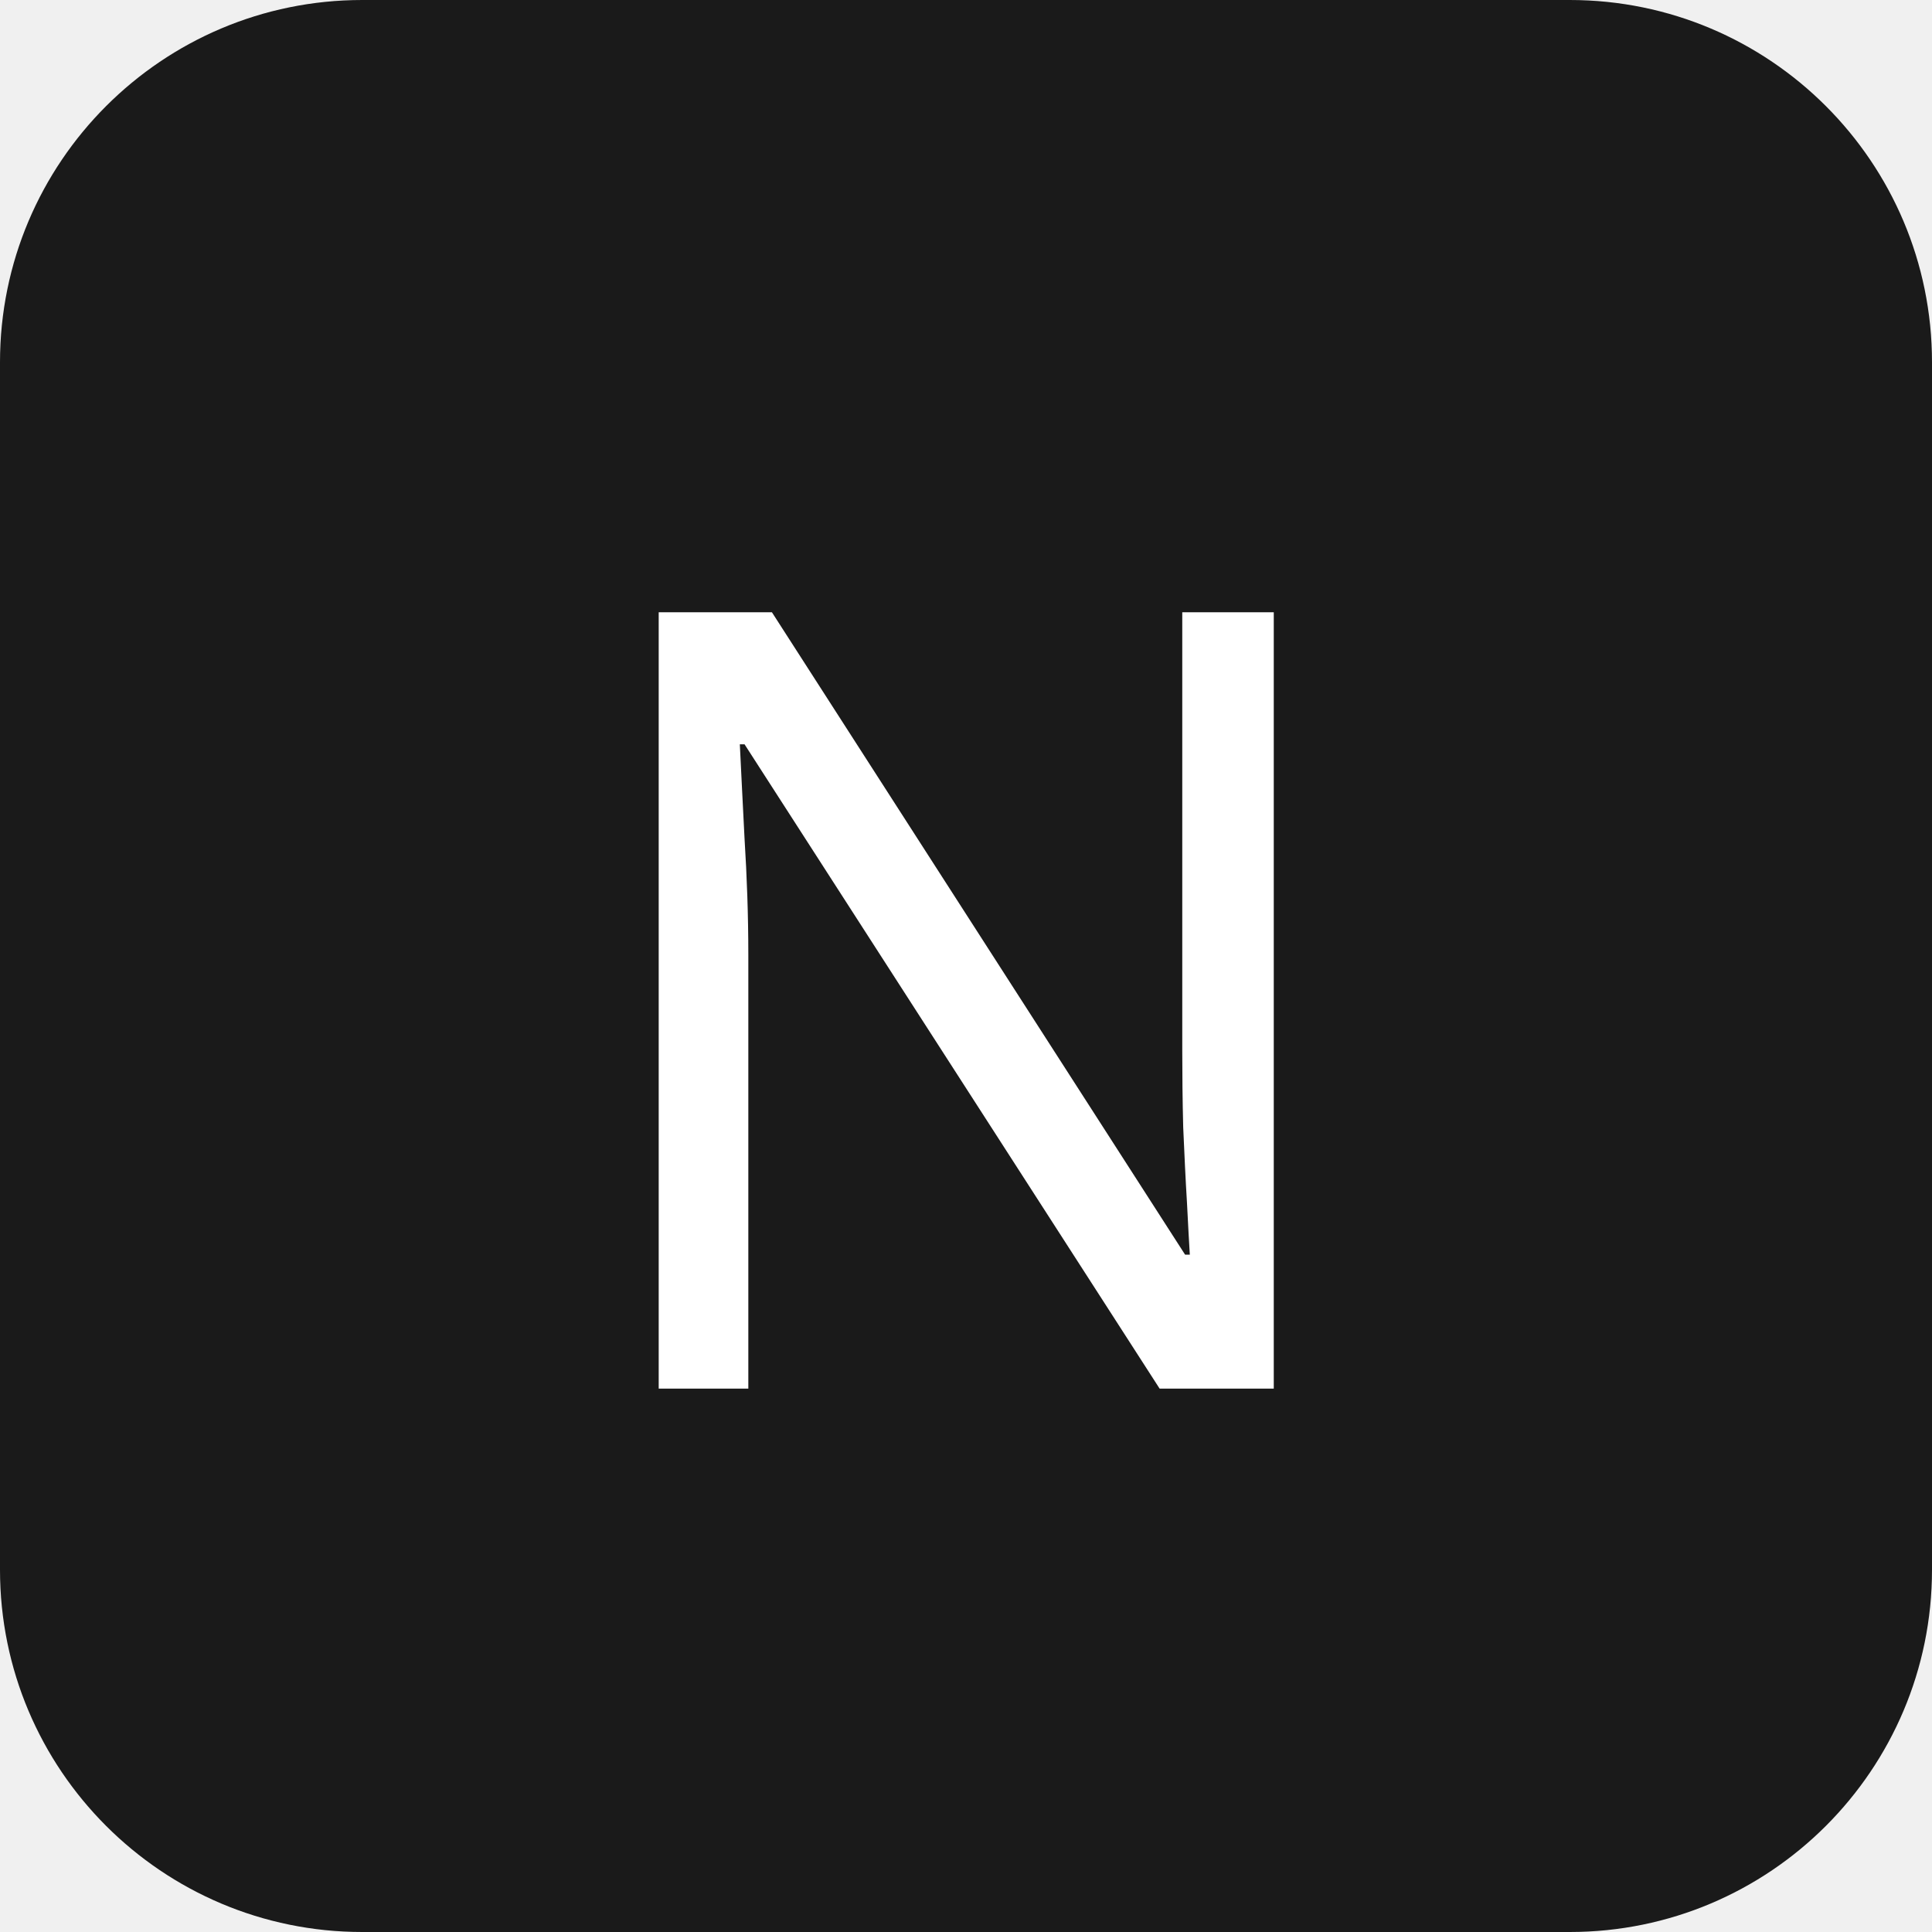
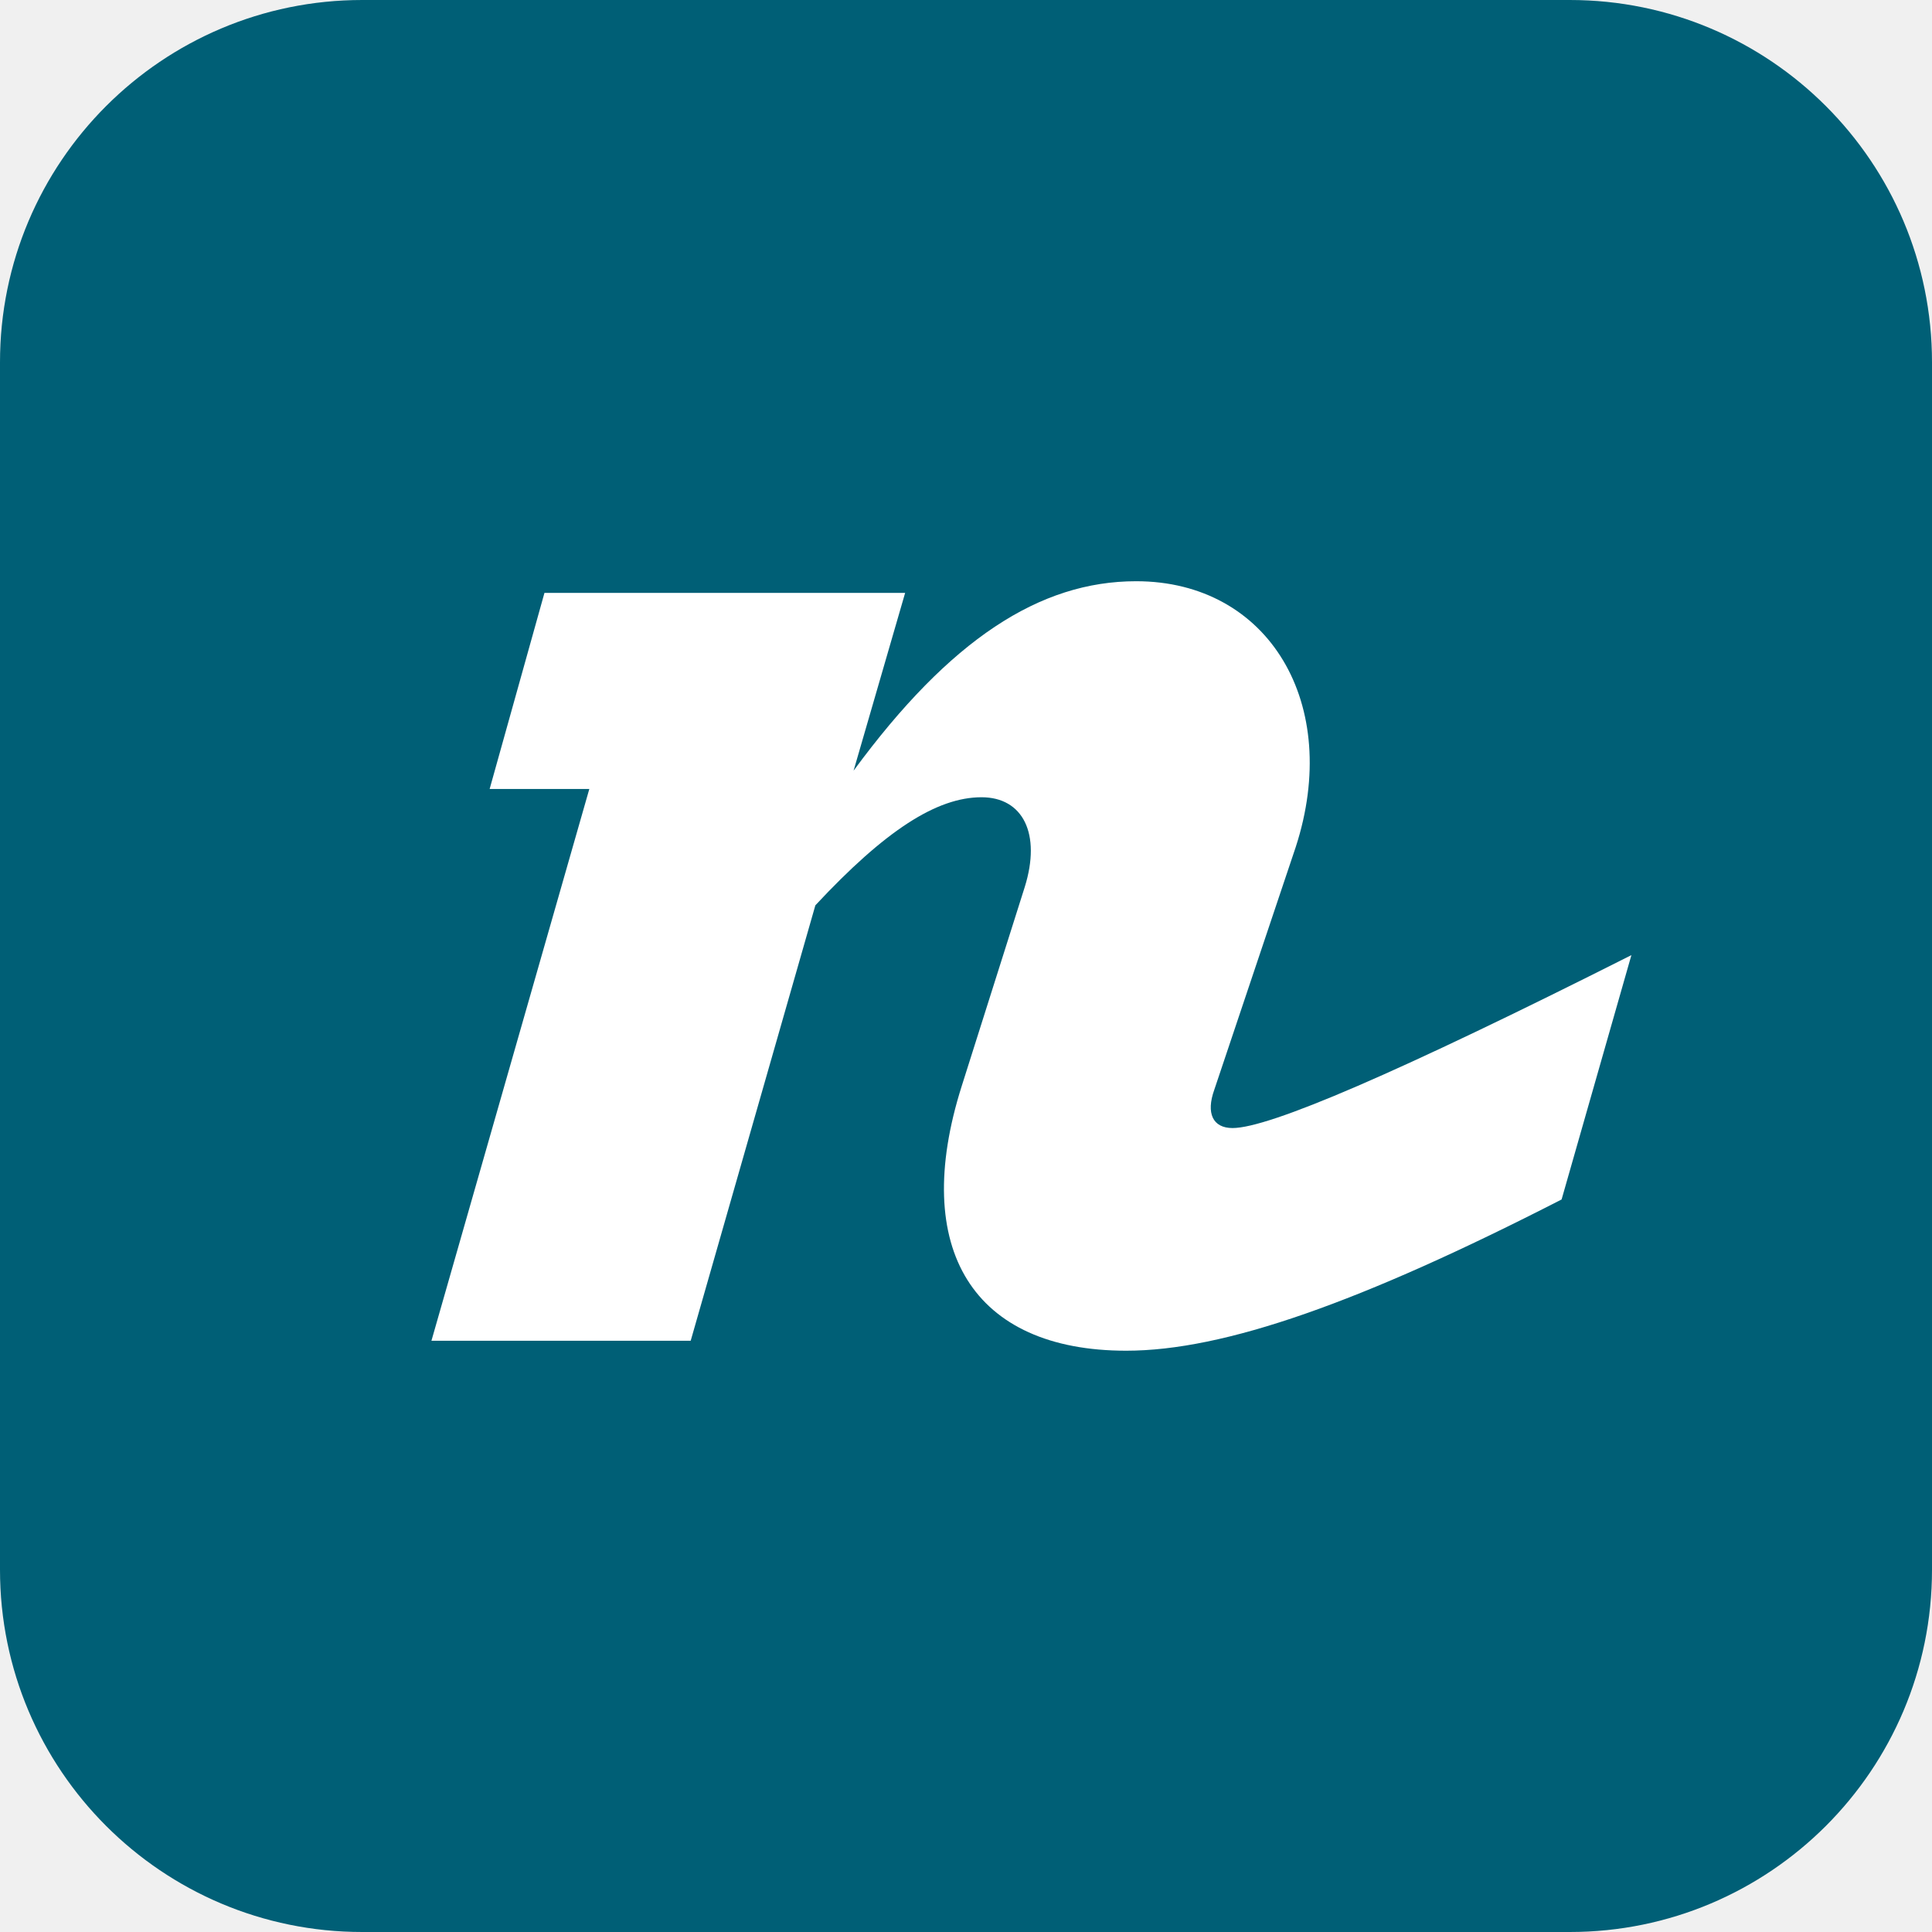
- <svg xmlns="http://www.w3.org/2000/svg" viewBox="0 0 32 32">
-   <rect width="32" height="32" rx="6" fill="#1a1a1a" />
-   <text x="16" y="23" text-anchor="middle" font-size="18" fill="#fff" font-family="system-ui">N</text>
+ <svg xmlns="http://www.w3.org/2000/svg" version="1.1" x="0px" y="0px" viewBox="0 0 32 32" xml:space="preserve">
+   <path fill="#005F76" d="M6,0h20c3.314,0,6,2.686,6,6v20c0,3.314-2.686,6-6,6H6c-3.314,0-6-2.686-6-6V6C0,2.686,2.686,0,6,0z" />
+   <path fill="#FFFFFF" d="M9.761,13.068H8.11L9.018,9.82h5.974l-0.854,2.945c1.597-2.174,3.083-3.138,4.68-3.138 c2.202,0,3.413,2.037,2.643,4.404l-1.349,4.02c-0.138,0.385-0.027,0.633,0.303,0.633c0.605,0,2.725-0.908,6.606-2.864l-1.156,4.047 c-3.331,1.707-5.588,2.505-7.212,2.505c-2.533,0-3.579-1.679-2.726-4.377l1.046-3.303c0.275-0.881-0.028-1.487-0.716-1.487 c-0.743,0-1.597,0.551-2.752,1.79l-2.065,7.212H7.146L9.761,13.068z" />
</svg>
